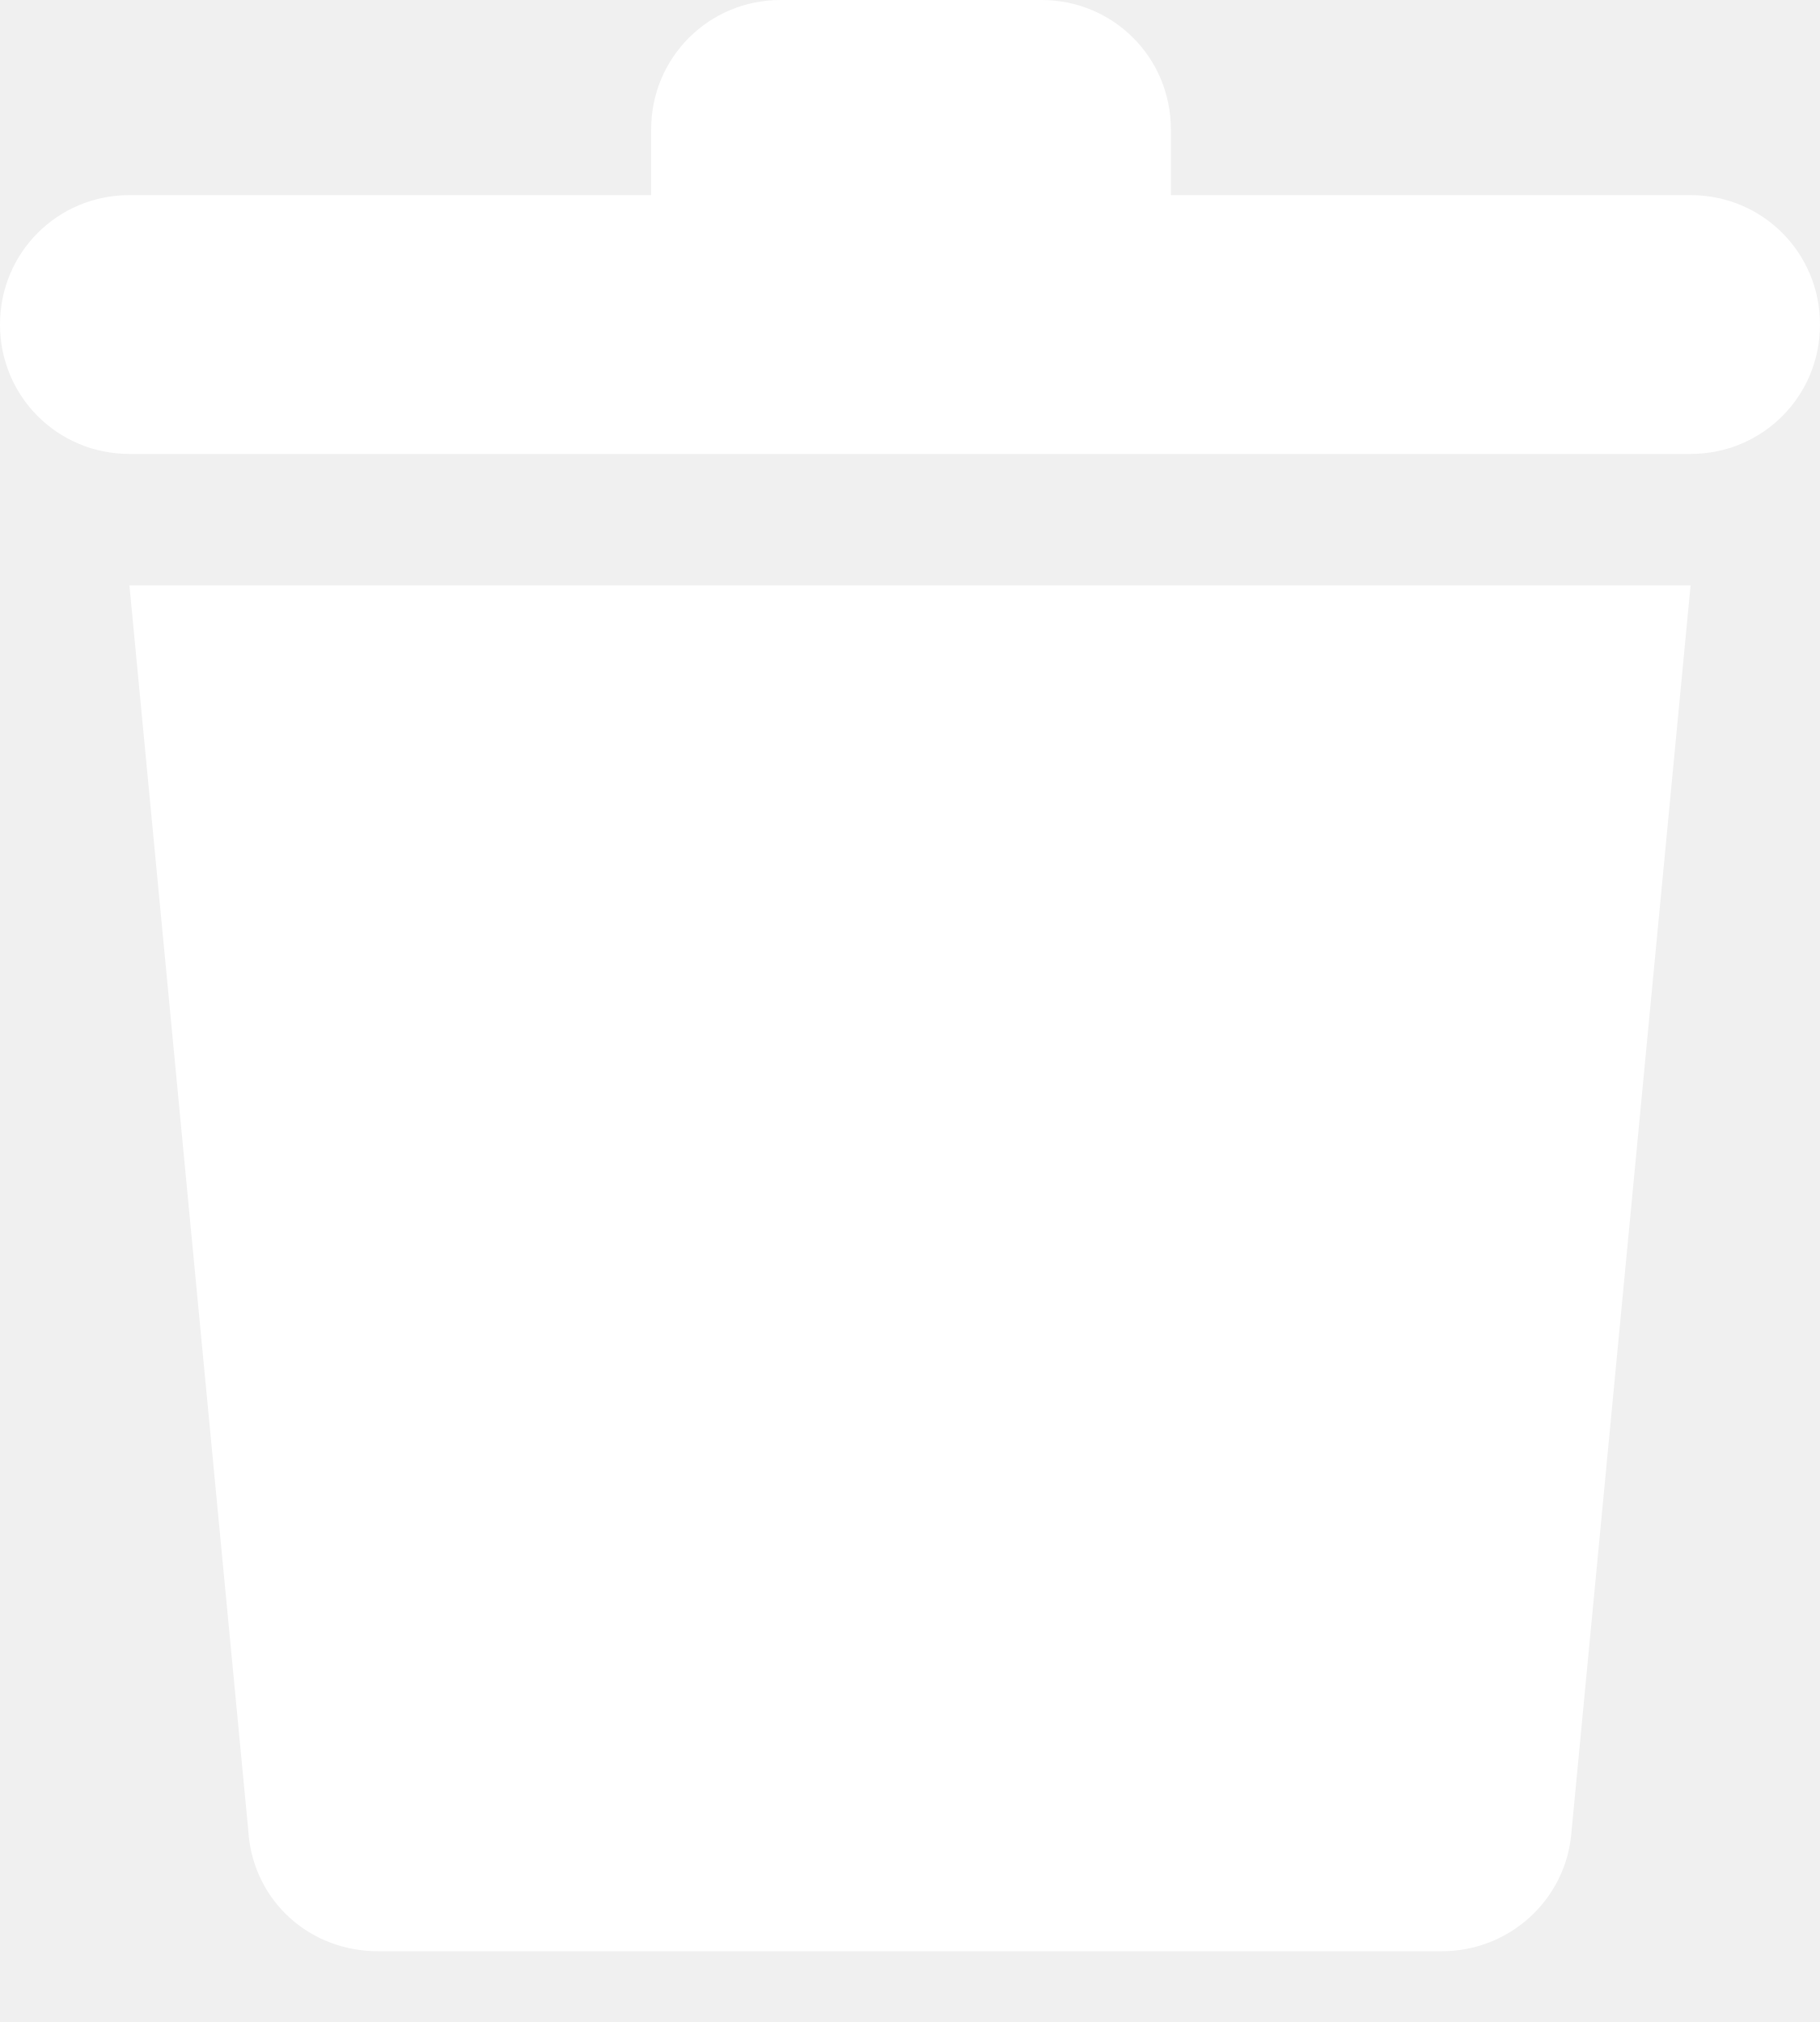
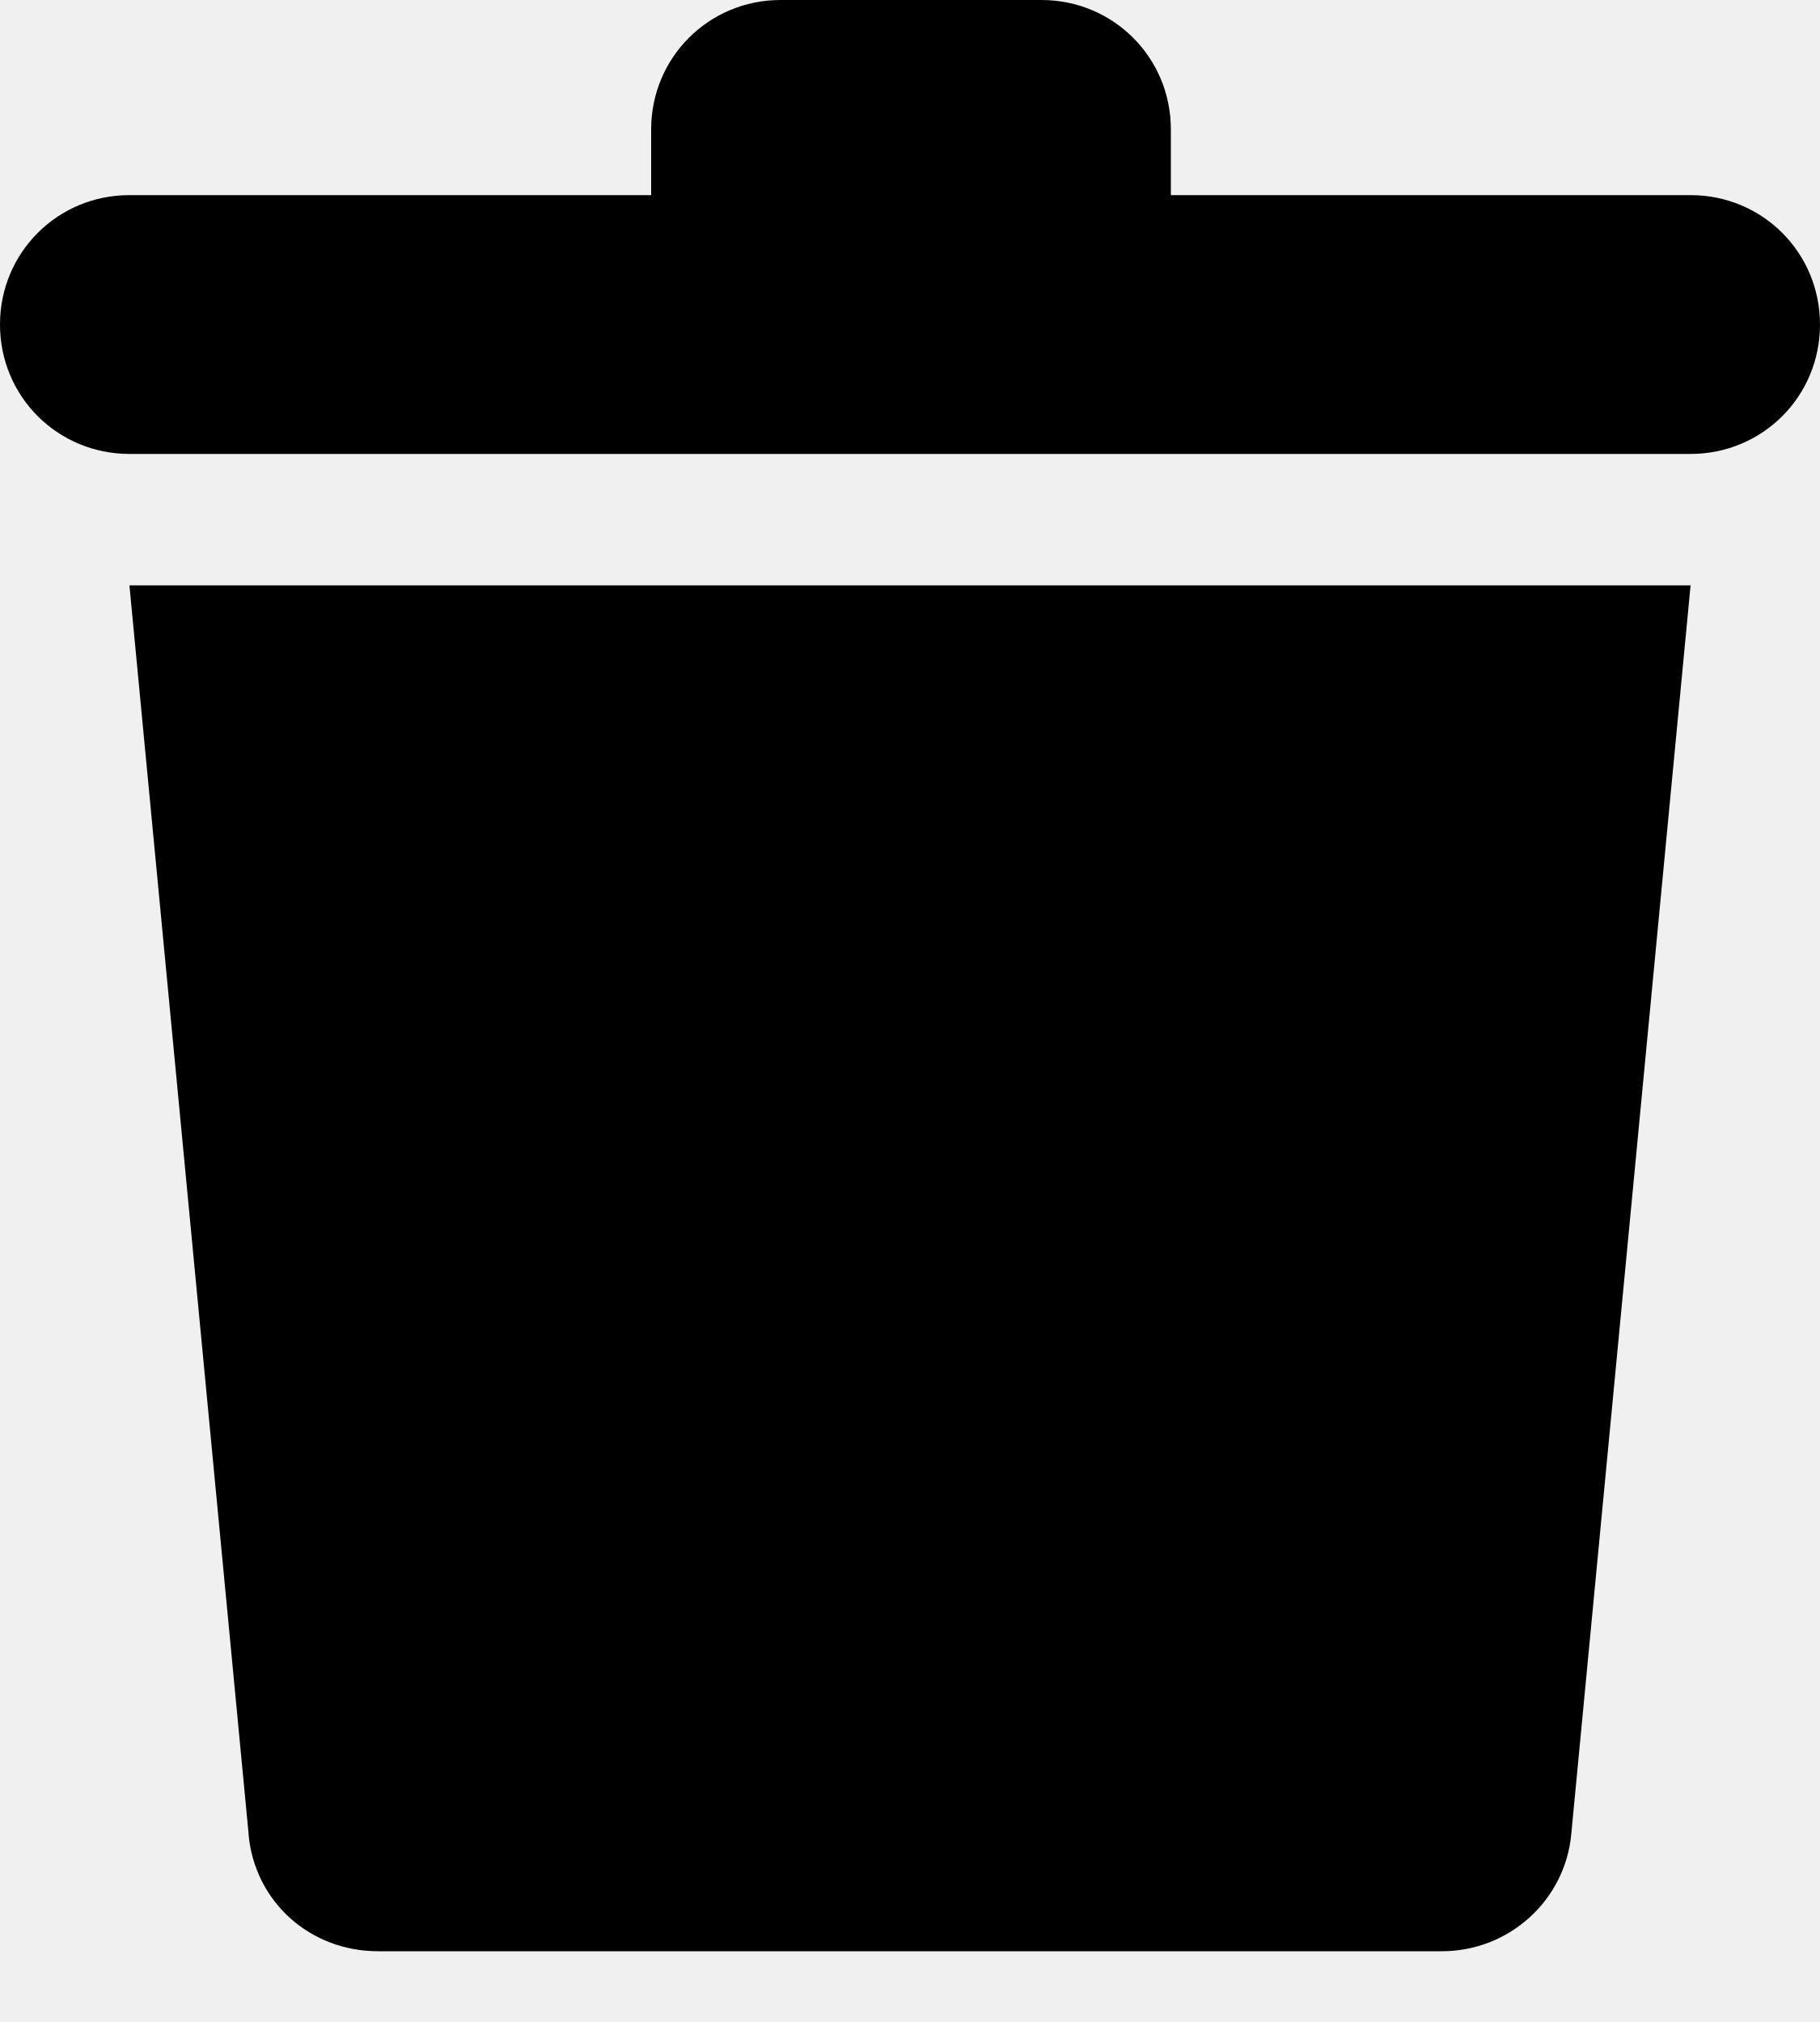
<svg xmlns="http://www.w3.org/2000/svg" width="18" height="20" fill="none">
-   <path d="M2.458 18.142c.06.67.61 1.158 1.28 1.158H14.26c.67 0 1.22-.508 1.28-1.158L16.72 5.79H1.28l1.179 12.352zM16.72 1.93h-5.14v-.65C11.58.569 11.011 0 10.3 0H7.72C7.01 0 6.44.569 6.44 1.28v.65H1.28C.569 1.93 0 2.499 0 3.21c0 .711.569 1.28 1.28 1.28h15.44c.711 0 1.28-.569 1.28-1.28 0-.711-.569-1.28-1.28-1.28z" fill="#fff" />
+   <path d="M2.458 18.142c.06.67.61 1.158 1.28 1.158H14.26c.67 0 1.22-.508 1.28-1.158L16.72 5.79H1.28l1.179 12.352zM16.72 1.93h-5.14v-.65C11.58.569 11.011 0 10.3 0H7.72C7.01 0 6.44.569 6.44 1.28v.65H1.28C.569 1.93 0 2.499 0 3.21c0 .711.569 1.28 1.28 1.28h15.44c.711 0 1.28-.569 1.28-1.28 0-.711-.569-1.28-1.28-1.28z" fill="black" />
</svg>
